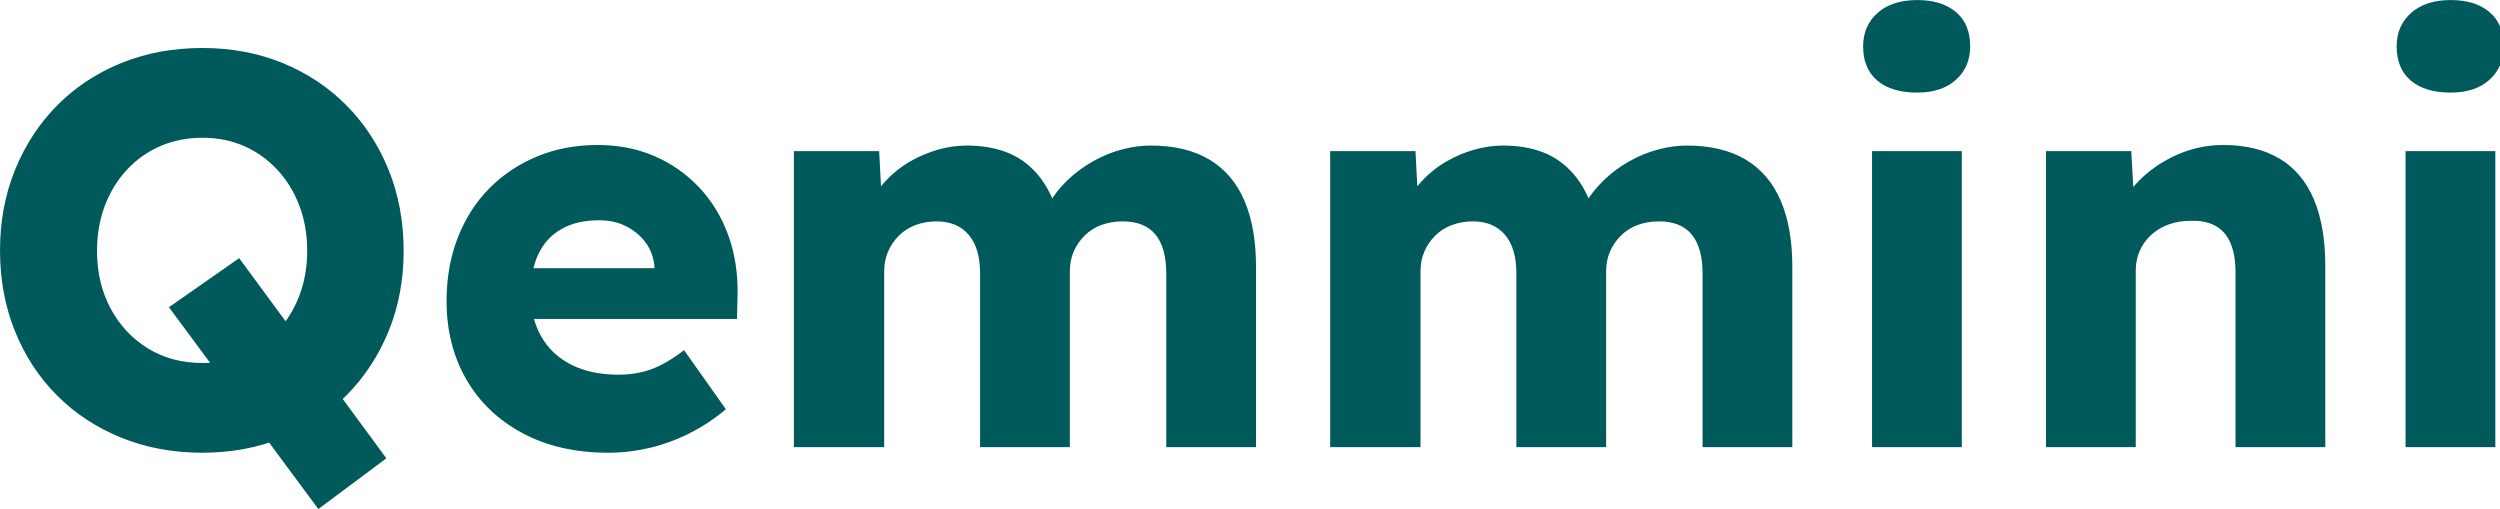
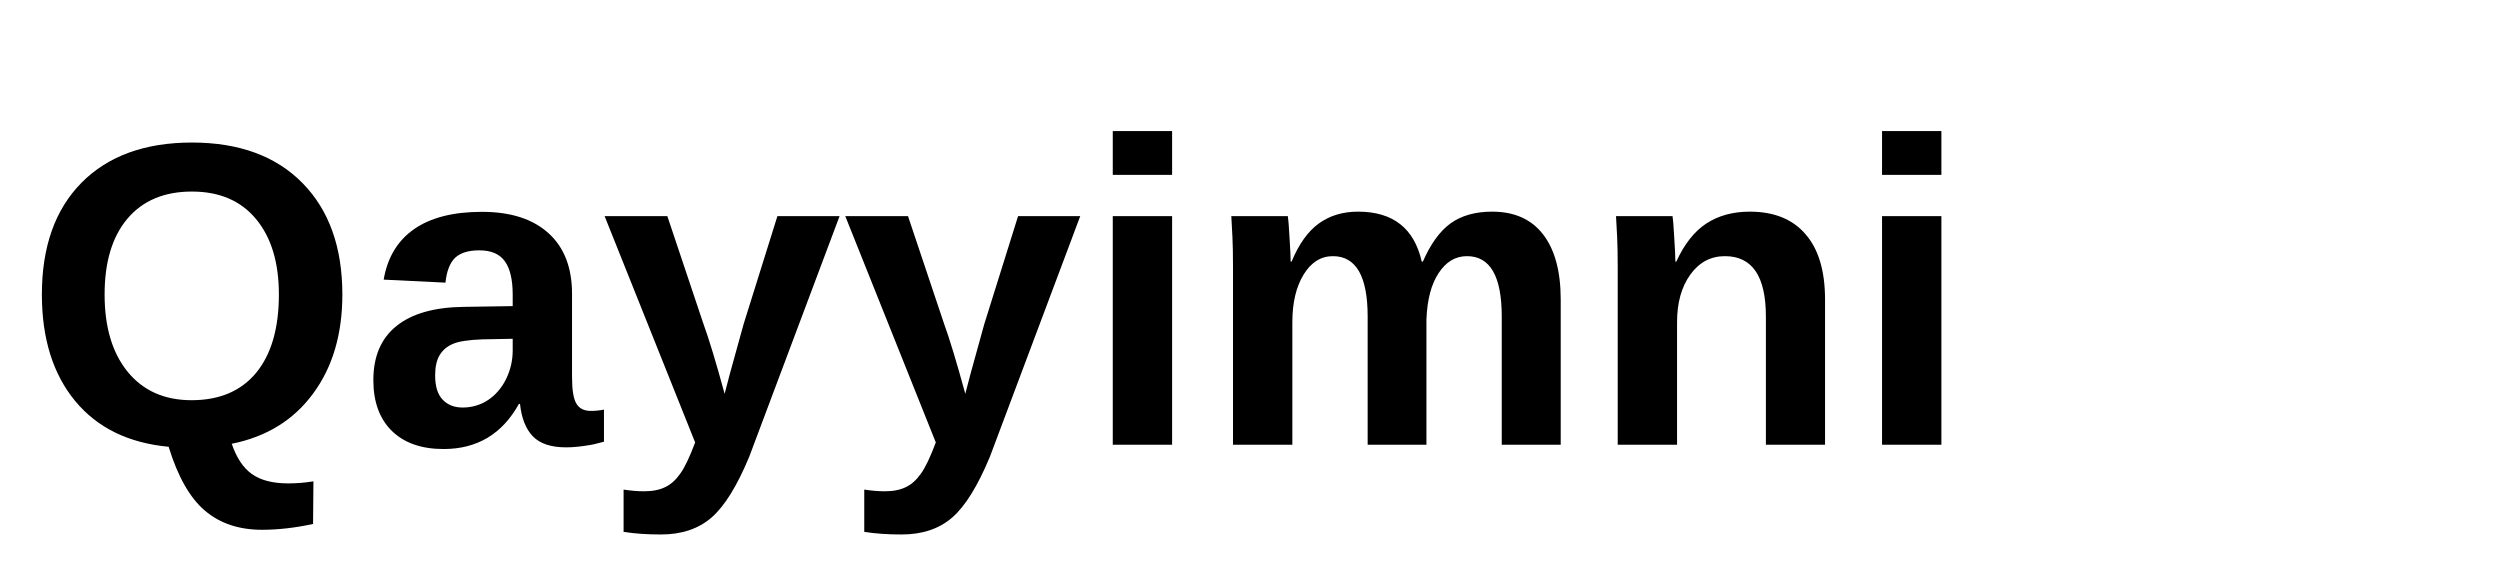
- <svg xmlns="http://www.w3.org/2000/svg" viewBox="0 0 167 34" width="167" height="34" role="img" aria-label="Qemmini" color="#00595a">
-   <g transform="translate(-1.60 29.87) scale(0.03724 -0.03724)">
-     <path d="M614 -111 346 251 472 339 736 -20ZM406 -10Q327 -10 260.5 17Q194 44 145.5 92.5Q97 141 70 207.5Q43 274 43 353Q43 431 70 497.5Q97 564 145.5 613Q194 662 260.5 689Q327 716 406 716Q484 716 550 689Q616 662 664.5 613Q713 564 740 497.5Q767 431 767 352Q767 274 740 208Q713 142 664.5 93Q616 44 550 17Q484 -10 406 -10ZM406 151Q447 151 481 166Q515 181 540.5 208Q566 235 580 272Q594 309 594 352Q594 396 580 433Q566 470 540.5 497.5Q515 525 481 540Q447 555 406 555Q365 555 330.5 540Q296 525 270.5 497.5Q245 470 231 433Q217 396 217 352Q217 294 241.5 248.5Q266 203 308.5 177Q351 151 406 151Z M1134 -10Q1046 -10 980.5 25Q915 60 879.5 121.5Q844 183 844 262Q844 324 864 375.5Q884 427 920.5 464Q957 501 1006.5 521.5Q1056 542 1115 542Q1171 542 1217 522Q1263 502 1297 466Q1331 430 1349 381Q1367 332 1366 274L1365 230H943L919 321H1234L1217 303V323Q1215 348 1201.5 366.5Q1188 385 1166.5 396Q1145 407 1118 407Q1078 407 1050.5 391.5Q1023 376 1009 347Q995 318 995 275Q995 232 1013.5 199Q1032 166 1067.5 148Q1103 130 1152 130Q1185 130 1212 140Q1239 150 1270 174L1345 68Q1314 42 1279 24.5Q1244 7 1207.5 -1.5Q1171 -10 1134 -10Z M1467 0V531H1620L1625 435L1603 433Q1614 459 1633 479Q1652 499 1675.5 512.5Q1699 526 1725 533.5Q1751 541 1777 541Q1817 541 1848.5 529Q1880 517 1903.5 490Q1927 463 1941 418L1917 422L1924 436Q1938 460 1958.5 479.5Q1979 499 2004 513Q2029 527 2055.5 534Q2082 541 2107 541Q2170 541 2212 516Q2254 491 2275 442.5Q2296 394 2296 323V0H2135V311Q2135 358 2115.5 381.5Q2096 405 2057 405Q2036 405 2018.5 398.5Q2001 392 1988.5 379.5Q1976 367 1969 351Q1962 335 1962 315V0H1801V312Q1801 357 1780.5 381Q1760 405 1723 405Q1703 405 1685.5 398.5Q1668 392 1655.5 379.5Q1643 367 1636 351Q1629 335 1629 315V0Z M2429 0V531H2582L2587 435L2565 433Q2576 459 2595 479Q2614 499 2637.5 512.5Q2661 526 2687 533.5Q2713 541 2739 541Q2779 541 2810.5 529Q2842 517 2865.5 490Q2889 463 2903 418L2879 422L2886 436Q2900 460 2920.5 479.5Q2941 499 2966 513Q2991 527 3017.5 534Q3044 541 3069 541Q3132 541 3174 516Q3216 491 3237 442.5Q3258 394 3258 323V0H3097V311Q3097 358 3077.5 381.5Q3058 405 3019 405Q2998 405 2980.5 398.5Q2963 392 2950.5 379.5Q2938 367 2931 351Q2924 335 2924 315V0H2763V312Q2763 357 2742.5 381Q2722 405 2685 405Q2665 405 2647.5 398.5Q2630 392 2617.5 379.5Q2605 367 2598 351Q2591 335 2591 315V0Z M3401 0V531H3562V0ZM3482 636Q3436 636 3410.5 657.5Q3385 679 3385 719Q3385 756 3411 779Q3437 802 3482 802Q3526 802 3551.5 780.5Q3577 759 3577 719Q3577 682 3551.5 659Q3526 636 3482 636Z M3713 0V531H3866L3872 423L3839 411Q3850 447 3878.5 476.5Q3907 506 3947 524Q3987 542 4031 542Q4091 542 4132 517.5Q4173 493 4193.5 444.5Q4214 396 4214 325V0H4053V313Q4053 345 4044 366Q4035 387 4017 397Q3999 407 3972 406Q3951 406 3933 399.5Q3915 393 3901.5 380.5Q3888 368 3881 352Q3874 336 3874 316V0H3793Q3767 0 3746.5 0Q3726 0 3713 0Z M4358 0V531H4519V0ZM4439 636Q4393 636 4367.5 657.5Q4342 679 4342 719Q4342 756 4368 779Q4394 802 4439 802Q4483 802 4508.5 780.5Q4534 759 4534 719Q4534 682 4508.5 659Q4483 636 4439 636Z" fill="currentColor" />
-   </g>
+ <svg xmlns="http://www.w3.org/2000/svg" viewBox="0 0 208 48" role="img" aria-label="Qayyimni">
+   <text x="2" y="37" font-family="Readex Pro,Arial,sans-serif" font-size="36" font-weight="700" fill="currentColor">Qayyimni</text>
</svg>
